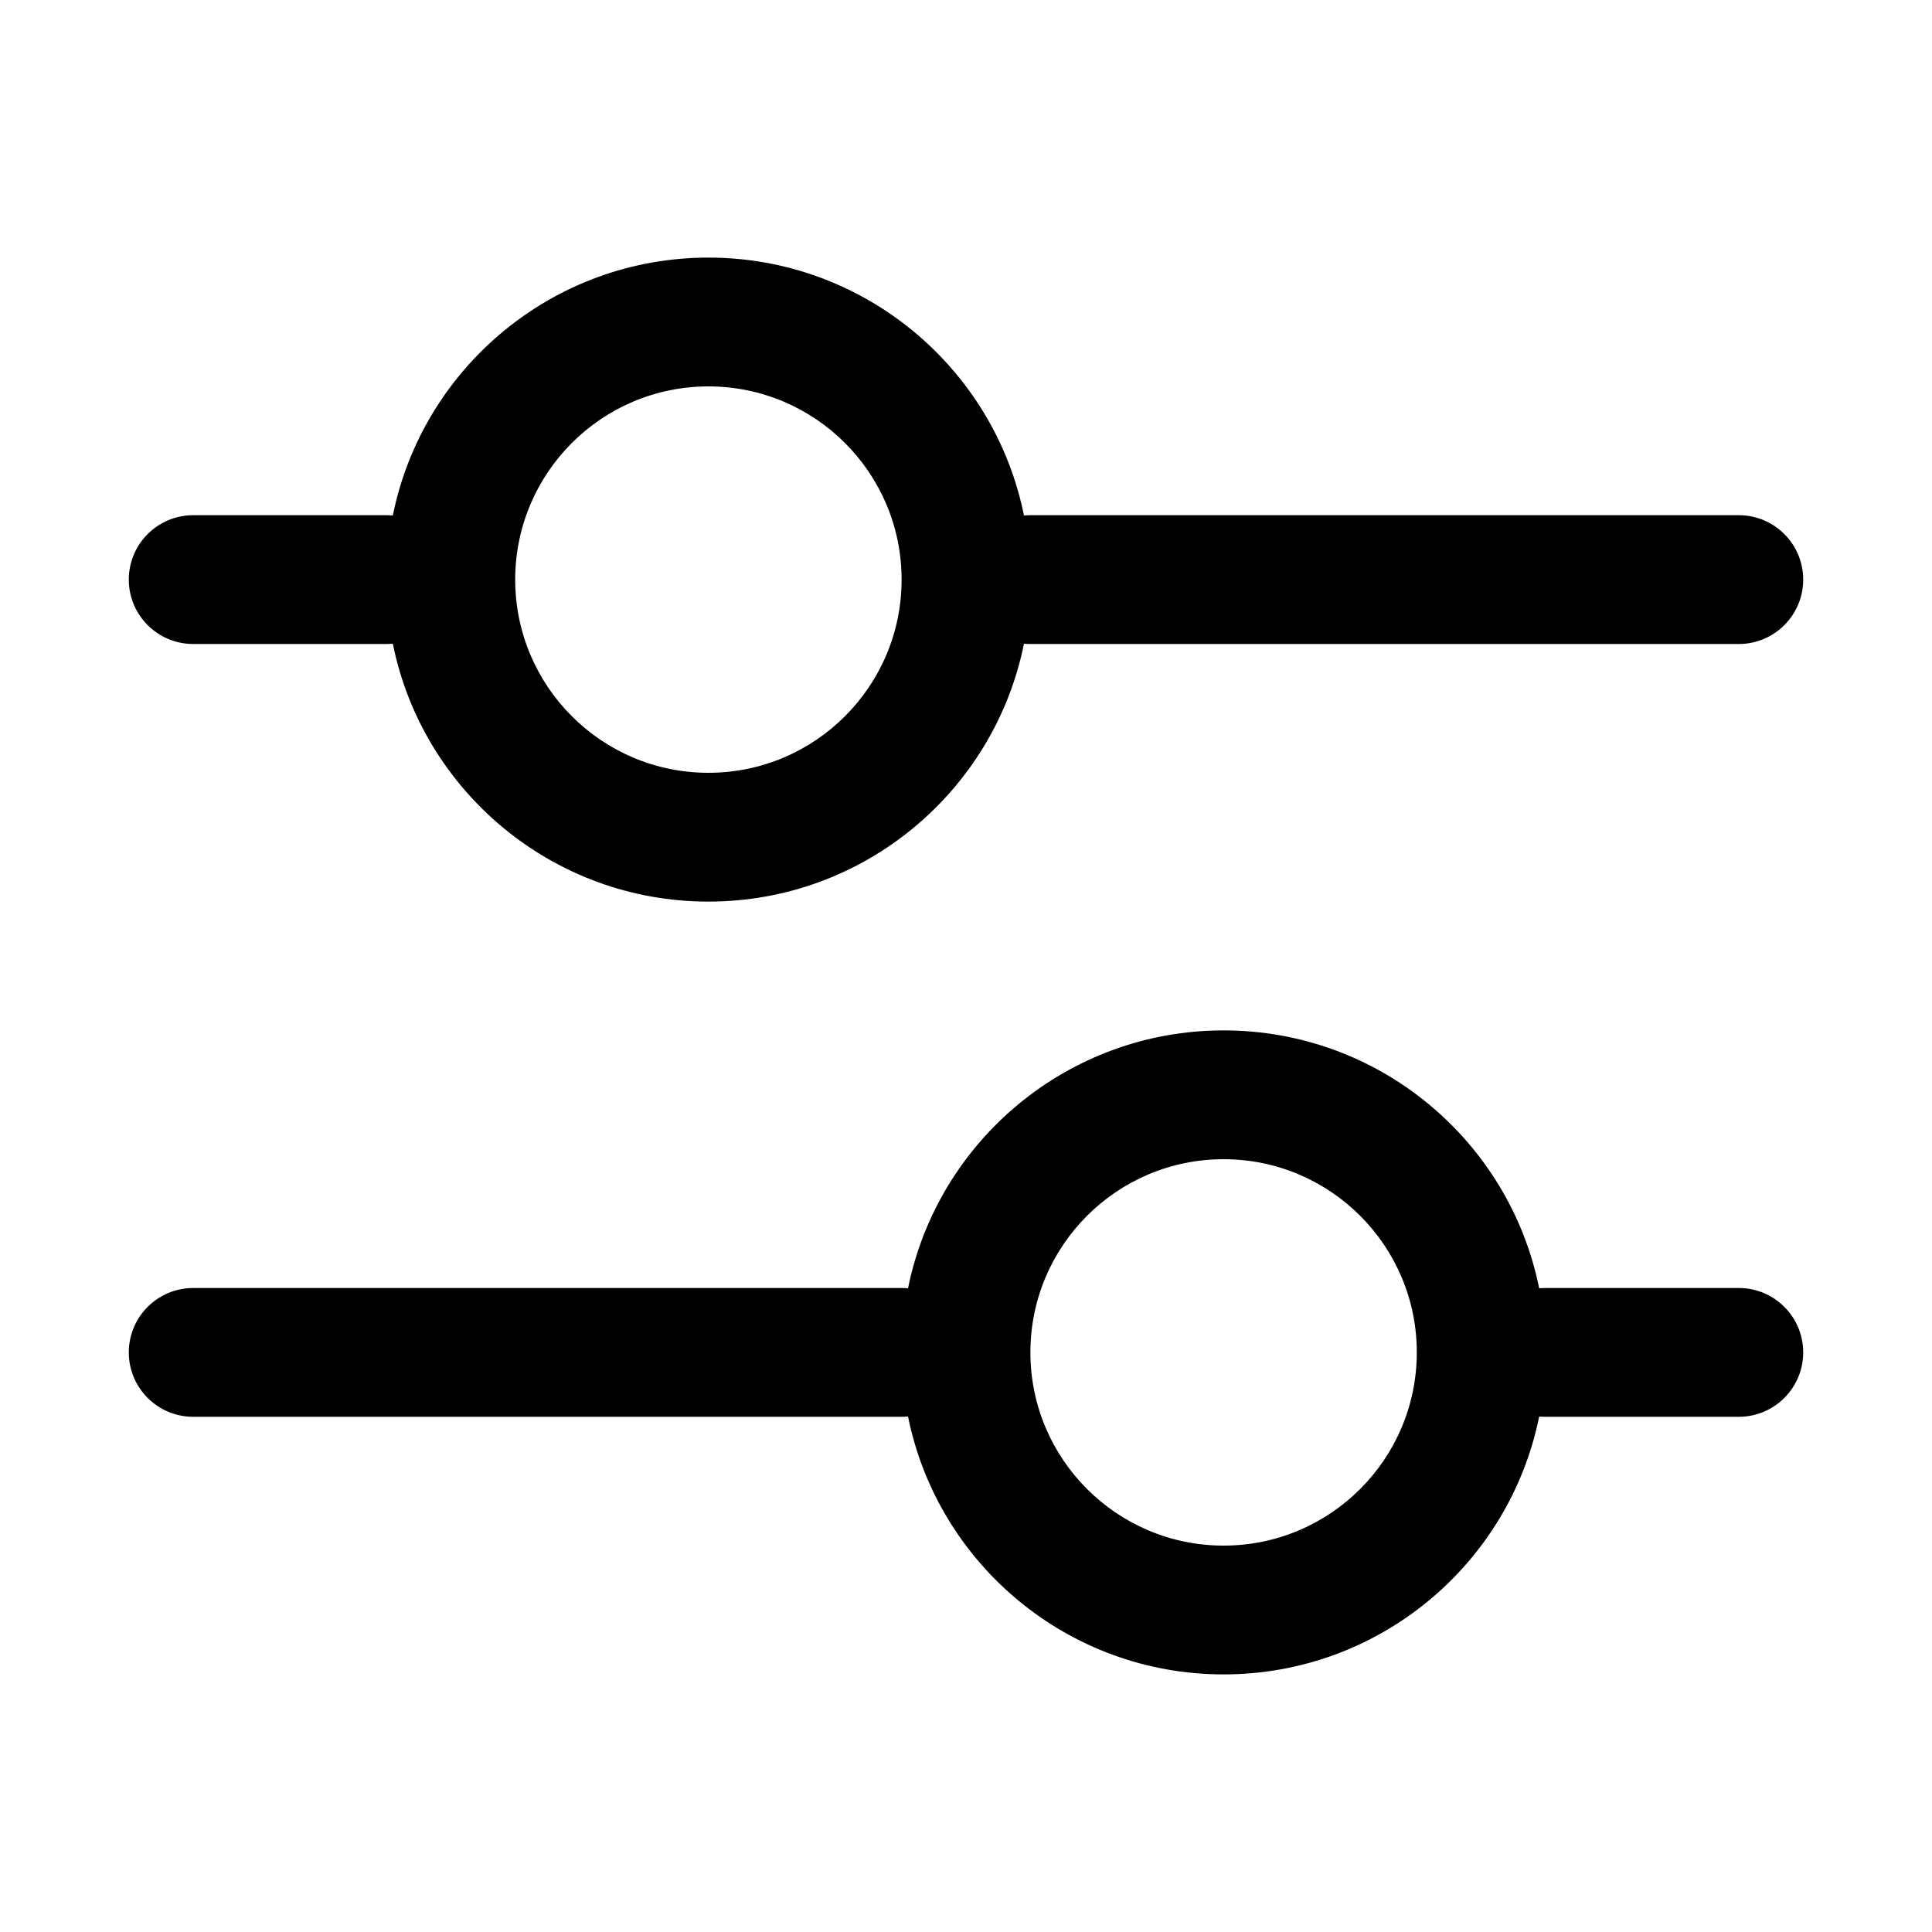
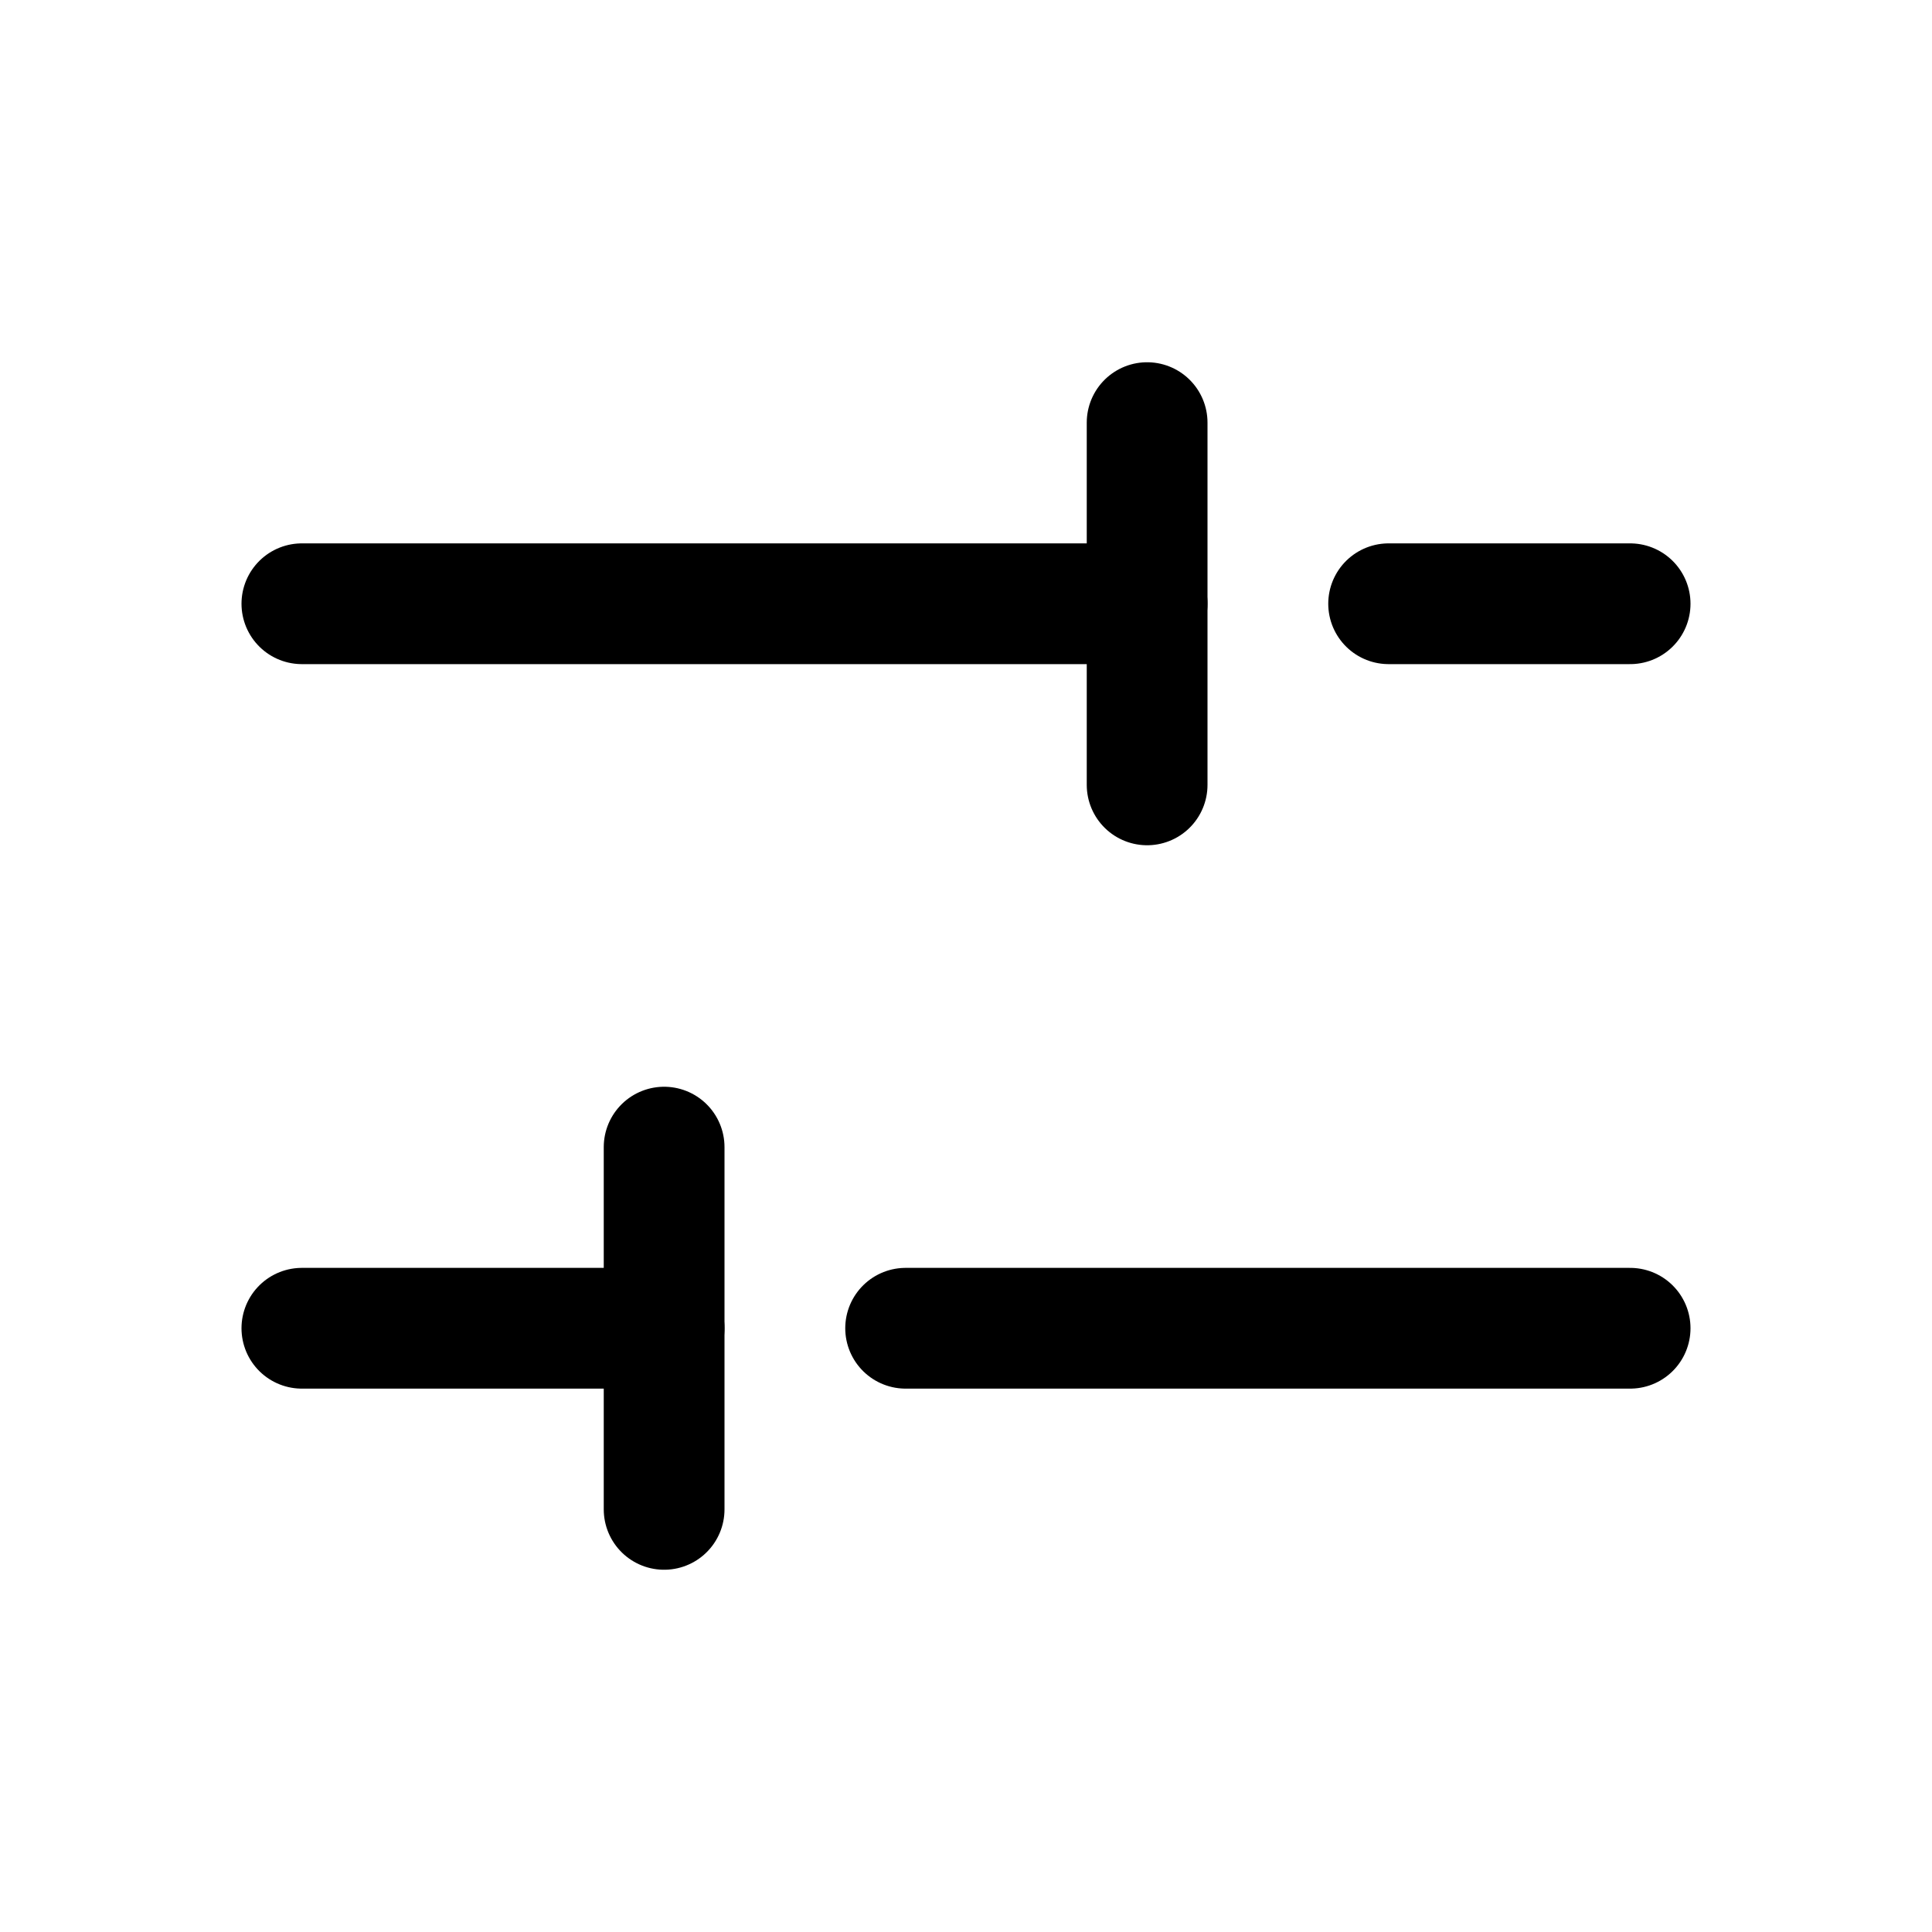
- <svg xmlns="http://www.w3.org/2000/svg" width="15" height="15" viewBox="0 0 15 15" fill="none">
-   <path d="M5.5 3C4.672 3 4 3.672 4 4.5C4 5.328 4.672 6 5.5 6C6.328 6 7 5.328 7 4.5C7 3.672 6.328 3 5.5 3ZM3 5C3.017 5 3.033 4.999 3.05 4.998C3.28 6.14 4.29 7 5.5 7C6.71 7 7.72 6.14 7.95 4.998C7.967 4.999 7.983 5 8 5H13.5C13.776 5 14 4.776 14 4.5C14 4.224 13.776 4 13.5 4H8C7.983 4 7.967 4.001 7.95 4.002C7.72 2.86 6.71 2 5.5 2C4.29 2 3.28 2.86 3.05 4.002C3.033 4.001 3.017 4 3 4H1.5C1.224 4 1 4.224 1 4.5C1 4.776 1.224 5 1.5 5H3ZM11.95 10.998C11.72 12.14 10.71 13 9.5 13C8.29 13 7.28 12.14 7.05 10.998C7.033 10.999 7.017 11 7 11H1.5C1.224 11 1 10.776 1 10.5C1 10.224 1.224 10 1.5 10H7C7.017 10 7.033 10.001 7.05 10.002C7.28 8.86 8.29 8 9.5 8C10.71 8 11.72 8.86 11.95 10.002C11.967 10.001 11.983 10 12 10H13.5C13.776 10 14 10.224 14 10.5C14 10.776 13.776 11 13.5 11H12C11.983 11 11.967 10.999 11.95 10.998ZM8 10.5C8 9.672 8.672 9 9.5 9C10.328 9 11 9.672 11 10.5C11 11.328 10.328 12 9.5 12C8.672 12 8 11.328 8 10.5Z" fill="currentColor" fill-rule="evenodd" clip-rule="evenodd" />
+ <svg xmlns="http://www.w3.org/2000/svg" viewBox="0 0 256 256">
+   <rect width="256" height="256" fill="none" />
+   <line x1="184" y1="80" x2="216" y2="80" fill="none" stroke="currentColor" stroke-linecap="round" stroke-linejoin="round" stroke-width="16" />
+   <line x1="40" y1="80" x2="152" y2="80" fill="none" stroke="currentColor" stroke-linecap="round" stroke-linejoin="round" stroke-width="16" />
+   <line x1="120" y1="176" x2="216" y2="176" fill="none" stroke="currentColor" stroke-linecap="round" stroke-linejoin="round" stroke-width="16" />
+   <line x1="40" y1="176" x2="88" y2="176" fill="none" stroke="currentColor" stroke-linecap="round" stroke-linejoin="round" stroke-width="16" />
+   <line x1="152" y1="56" x2="152" y2="104" fill="none" stroke="currentColor" stroke-linecap="round" stroke-linejoin="round" stroke-width="16" />
+   <line x1="88" y1="152" x2="88" y2="200" fill="none" stroke="currentColor" stroke-linecap="round" stroke-linejoin="round" stroke-width="16" />
</svg>
